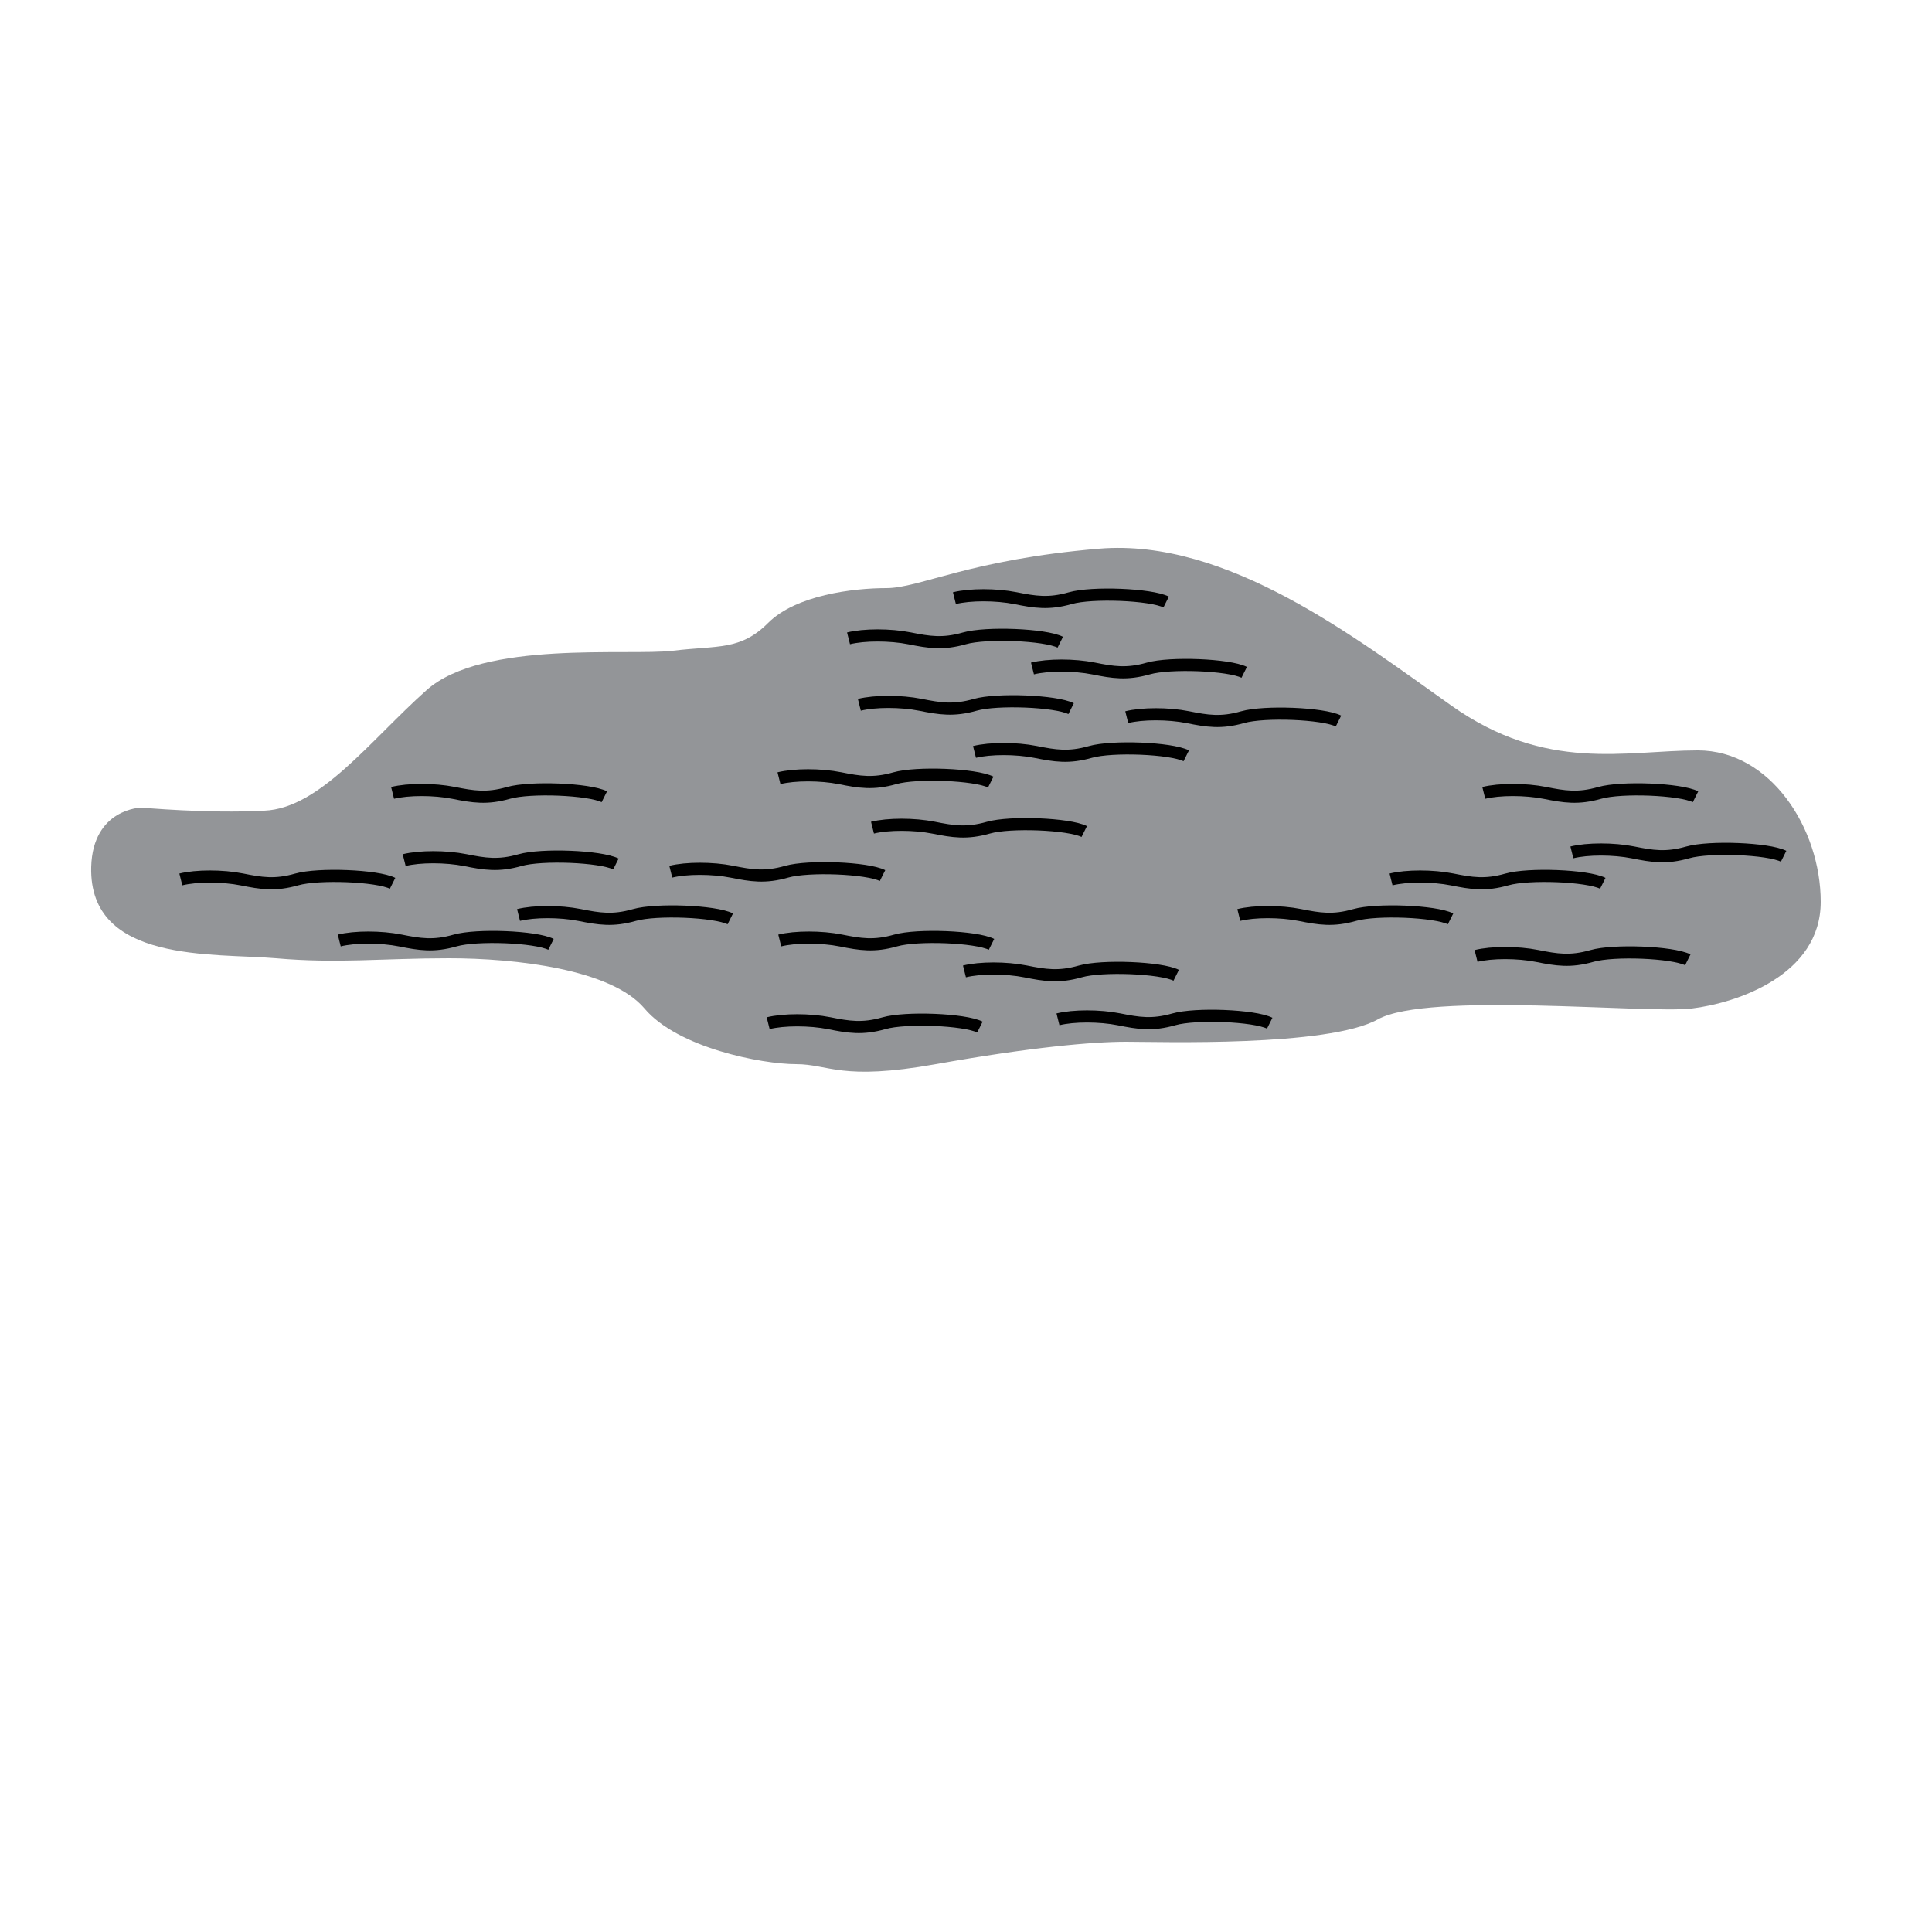
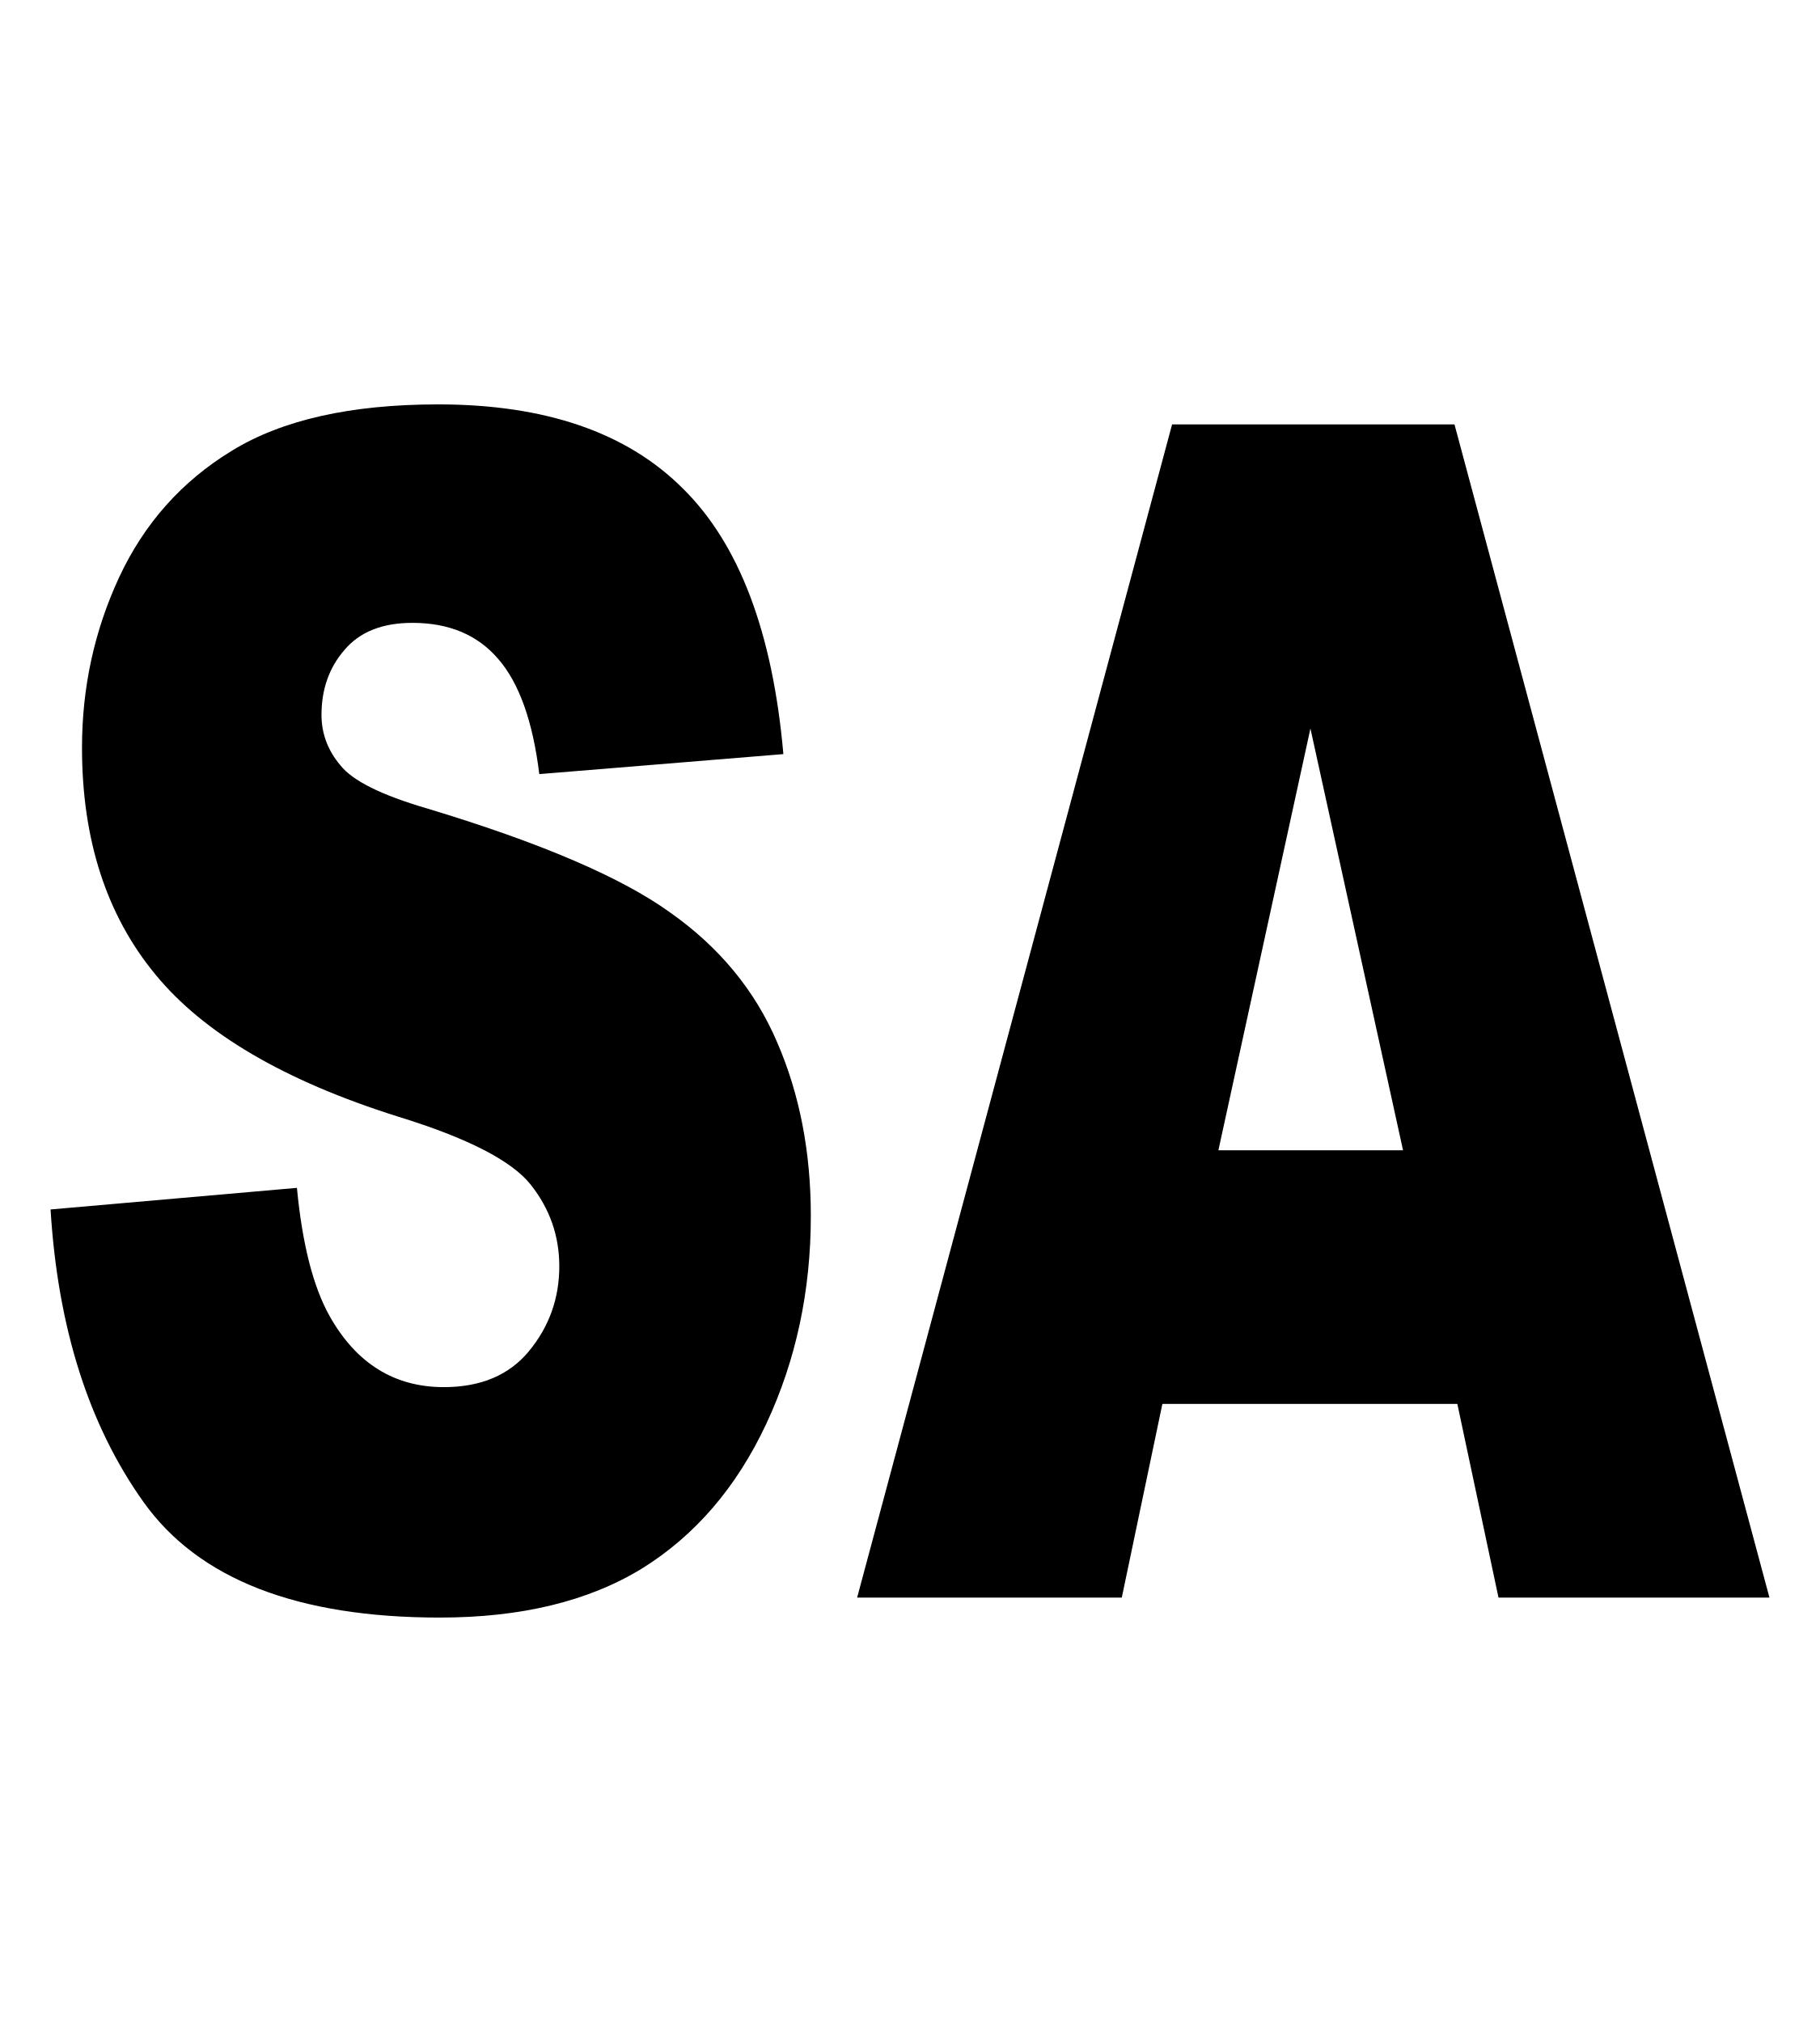
- <svg xmlns="http://www.w3.org/2000/svg" version="1.1" id="Layer_1" x="0px" y="0px" viewBox="0 0 250 250" style="enable-background:new 0 0 250 250;" xml:space="preserve">
-   <style type="text/css">
- 	.st0{fill:#939598;}
- 	.st1{fill:none;stroke:#000000;stroke-width:1.57;stroke-miterlimit:10;}
+ <svg xmlns="http://www.w3.org/2000/svg" version="1.1" id="Layer_1" x="0px" y="0px" viewBox="0 0 180 200" xml:space="preserve" width="180" height="200">
+   <defs id="defs13" />
+   <style type="text/css" id="style3">
+ 	.st0{font-family:"Arial Black", "Arial Bold", Gadget, sans-serif;}
+ 	.st1{font-size:118.401px;}
+ 	
+ 		.st2{fill-rule:evenodd;clip-rule:evenodd;fill:none;stroke:#000000;stroke-width:18.986;stroke-linecap:round;stroke-miterlimit:10;}
</style>
-   <path id="XMLID_16_" class="st0" d="M18.3,104.5c0,0-6.3,0.1-6.5,7.7c-0.3,12.5,15.9,11.1,23.9,11.8c8,0.7,13.8,0,22.4,0  s21,1.4,25.3,6.5c4.3,5.1,15.2,7.2,19.6,7.2c4.3,0,5.8,2.2,18.1,0s20.3-2.9,24.6-2.9s26.1,0.7,32.6-2.9s34.8-0.7,40.6-1.4  c5.8-0.7,16.7-4.3,16.7-13.8s-6.5-19.6-15.9-19.6c-9.4,0-19.6,2.9-31.9-5.8c-12.3-8.7-29-21.7-45.6-20.3  c-16.7,1.4-23.2,5.1-27.5,5.1S103,77,99.4,80.6c-3.6,3.6-6.5,2.9-12.3,3.6c-5.8,0.7-24.6-1.4-31.9,5.1s-13.8,15.3-21,15.6  C27,105.3,18.3,104.5,18.3,104.5z" />
-   <path id="XMLID_15_" class="st1" d="M50.8,102.6c2-0.5,5.4-0.5,7.9,0c2.5,0.5,4.3,0.8,7.1,0c2.8-0.8,10.4-0.5,12.4,0.5" />
-   <path id="XMLID_12_" class="st1" d="M86.8,112.8c2-0.5,5.4-0.5,7.9,0s4.3,0.8,7.1,0c2.8-0.8,10.4-0.5,12.4,0.5" />
-   <path id="XMLID_11_" class="st1" d="M67.1,118.4c2-0.5,5.4-0.5,7.9,0s4.3,0.8,7.1,0c2.8-0.8,10.4-0.5,12.4,0.5" />
-   <path id="XMLID_10_" class="st1" d="M52.3,111.3c2-0.5,5.4-0.5,7.9,0s4.3,0.8,7.1,0s10.4-0.5,12.4,0.5" />
-   <path id="XMLID_7_" class="st1" d="M23.4,113.8c2-0.5,5.4-0.5,7.9,0s4.3,0.8,7.1,0s10.4-0.5,12.4,0.5" />
-   <path id="XMLID_1_" class="st1" d="M43.9,121.7c2-0.5,5.4-0.5,7.9,0c2.5,0.5,4.3,0.8,7.1,0s10.4-0.5,12.4,0.5" />
-   <path id="XMLID_23_" class="st1" d="M180,113.8c2-0.5,5.4-0.5,7.9,0c2.5,0.5,4.3,0.8,7.1,0c2.8-0.8,10.4-0.5,12.4,0.5" />
-   <path id="XMLID_22_" class="st1" d="M160.3,118.4c2-0.5,5.4-0.5,7.9,0c2.5,0.5,4.3,0.8,7.1,0c2.8-0.8,10.4-0.5,12.4,0.5" />
-   <path id="XMLID_19_" class="st1" d="M112.9,107.1c2-0.5,5.4-0.5,7.9,0s4.3,0.8,7.1,0c2.8-0.8,10.4-0.5,12.4,0.5" />
-   <path id="XMLID_43_" class="st1" d="M100.9,121.7c2-0.5,5.4-0.5,7.9,0s4.3,0.8,7.1,0s10.4-0.5,12.4,0.5" />
-   <path id="XMLID_42_" class="st1" d="M124.8,125.7c2-0.5,5.4-0.5,7.9,0c2.5,0.5,4.3,0.8,7.1,0c2.8-0.8,10.4-0.5,12.4,0.5" />
-   <path id="XMLID_41_" class="st1" d="M136.9,131.9c2-0.5,5.4-0.5,7.9,0c2.5,0.5,4.3,0.8,7.1,0c2.8-0.8,10.4-0.5,12.4,0.5" />
-   <path id="XMLID_39_" class="st1" d="M99.4,132.4c2-0.5,5.4-0.5,7.9,0c2.5,0.5,4.3,0.8,7.1,0c2.8-0.8,10.4-0.5,12.4,0.5" />
-   <path id="XMLID_35_" class="st1" d="M109.8,82.6c2-0.5,5.4-0.5,7.9,0c2.5,0.5,4.3,0.8,7.1,0s10.4-0.5,12.4,0.5" />
-   <path id="XMLID_34_" class="st1" d="M123.5,77.4c2-0.5,5.4-0.5,7.9,0c2.5,0.5,4.3,0.8,7.1,0c2.8-0.8,10.4-0.5,12.4,0.5" />
-   <path id="XMLID_33_" class="st1" d="M133.6,86.5c2-0.5,5.4-0.5,7.9,0c2.5,0.5,4.3,0.8,7.1,0c2.8-0.8,10.4-0.5,12.4,0.5" />
-   <path id="XMLID_32_" class="st1" d="M145.8,92.8c2-0.5,5.4-0.5,7.9,0c2.5,0.5,4.3,0.8,7.1,0c2.8-0.8,10.4-0.5,12.4,0.5" />
-   <path id="XMLID_49_" class="st1" d="M192,102.6c2-0.5,5.4-0.5,7.9,0c2.5,0.5,4.3,0.8,7.1,0c2.8-0.8,10.4-0.5,12.4,0.5" />
-   <path id="XMLID_44_" class="st1" d="M203.4,110.3c2-0.5,5.4-0.5,7.9,0c2.5,0.5,4.3,0.8,7.1,0c2.8-0.8,10.4-0.5,12.4,0.5" />
-   <path id="XMLID_40_" class="st1" d="M191,123.7c2-0.5,5.4-0.5,7.9,0c2.5,0.5,4.3,0.8,7.1,0c2.8-0.8,10.4-0.5,12.4,0.5" />
-   <path id="XMLID_31_" class="st1" d="M126.1,97.3c2-0.5,5.4-0.5,7.9,0c2.5,0.5,4.3,0.8,7.1,0c2.8-0.8,10.4-0.5,12.4,0.5" />
-   <path id="XMLID_30_" class="st1" d="M111.2,91.2c2-0.5,5.4-0.5,7.9,0c2.5,0.5,4.3,0.8,7.1,0c2.8-0.8,10.4-0.5,12.4,0.5" />
-   <path id="XMLID_27_" class="st1" d="M100.8,100.7c2-0.5,5.4-0.5,7.9,0s4.3,0.8,7.1,0s10.4-0.5,12.4,0.5" />
+   <flowRoot xml:space="preserve" id="flowRoot3336" style="fill:black;stroke:none;stroke-opacity:1;stroke-width:1px;stroke-linejoin:miter;stroke-linecap:butt;fill-opacity:1;font-family:Arial;font-style:normal;font-weight:900;font-size:40px;line-height:125%;letter-spacing:0px;word-spacing:0px;-inkscape-font-specification:'Arial, Heavy';font-stretch:normal;font-variant:normal;text-anchor:middle;text-align:center;writing-mode:lr">
+     <flowRegion id="flowRegion3338">
+       <rect id="rect3340" width="142.589" height="86.721" x="17.511" y="69.919" />
+     </flowRegion>
+     <flowPara id="flowPara3342" />
+   </flowRoot>
+   <g transform="scale(0.8451168,1.183268)" style="font-style:normal;font-variant:normal;font-weight:900;font-stretch:normal;font-size:137.003px;line-height:125%;font-family:Arial;-inkscape-font-specification:'Arial, Heavy';text-align:center;letter-spacing:0px;word-spacing:0px;writing-mode:lr-tb;text-anchor:middle;fill:#000000;fill-opacity:1;stroke:none;stroke-width:1px;stroke-linecap:butt;stroke-linejoin:miter;stroke-opacity:1" id="text3344">
+     <path d="M 5.916,101.102 34.748,99.296 q 0.937,7.024 3.813,10.703 4.683,5.954 13.379,5.954 6.489,0 9.967,-3.01 3.545,-3.077 3.545,-7.091 0,-3.813 -3.345,-6.823 Q 58.764,96.018 46.589,93.342 26.654,88.86 18.158,81.434 9.596,74.009 9.596,62.503 q 0,-7.559 4.348,-14.249 4.415,-6.756 13.178,-10.57 8.83,-3.88 24.149,-3.88 18.798,0 28.631,7.024 9.901,6.957 11.774,22.209 l -28.565,1.672 q -1.137,-6.623 -4.816,-9.633 -3.612,-3.01 -10.034,-3.01 -5.285,0 -7.961,2.274 -2.676,2.208 -2.676,5.419 0,2.341 2.208,4.214 2.141,1.94 10.168,3.612 19.868,4.281 28.431,8.696 8.63,4.348 12.51,10.837 3.947,6.489 3.947,14.516 0,9.432 -5.218,17.393 -5.218,7.961 -14.583,12.108 -9.365,4.081 -23.614,4.081 -25.019,0 -34.652,-9.633 -9.633,-9.633 -10.904,-24.484 z" style="" id="path4967" />
+     <path d="m 170.547,117.358 -34.518,0 -4.75,16.189 -30.973,0 36.86,-98.069 33.047,0 36.86,98.069 -31.709,0 -4.816,-16.189 z m -6.355,-21.206 -10.837,-35.254 -10.77,35.254 21.607,0 z" style="" id="path4969" />
+   </g>
</svg>
